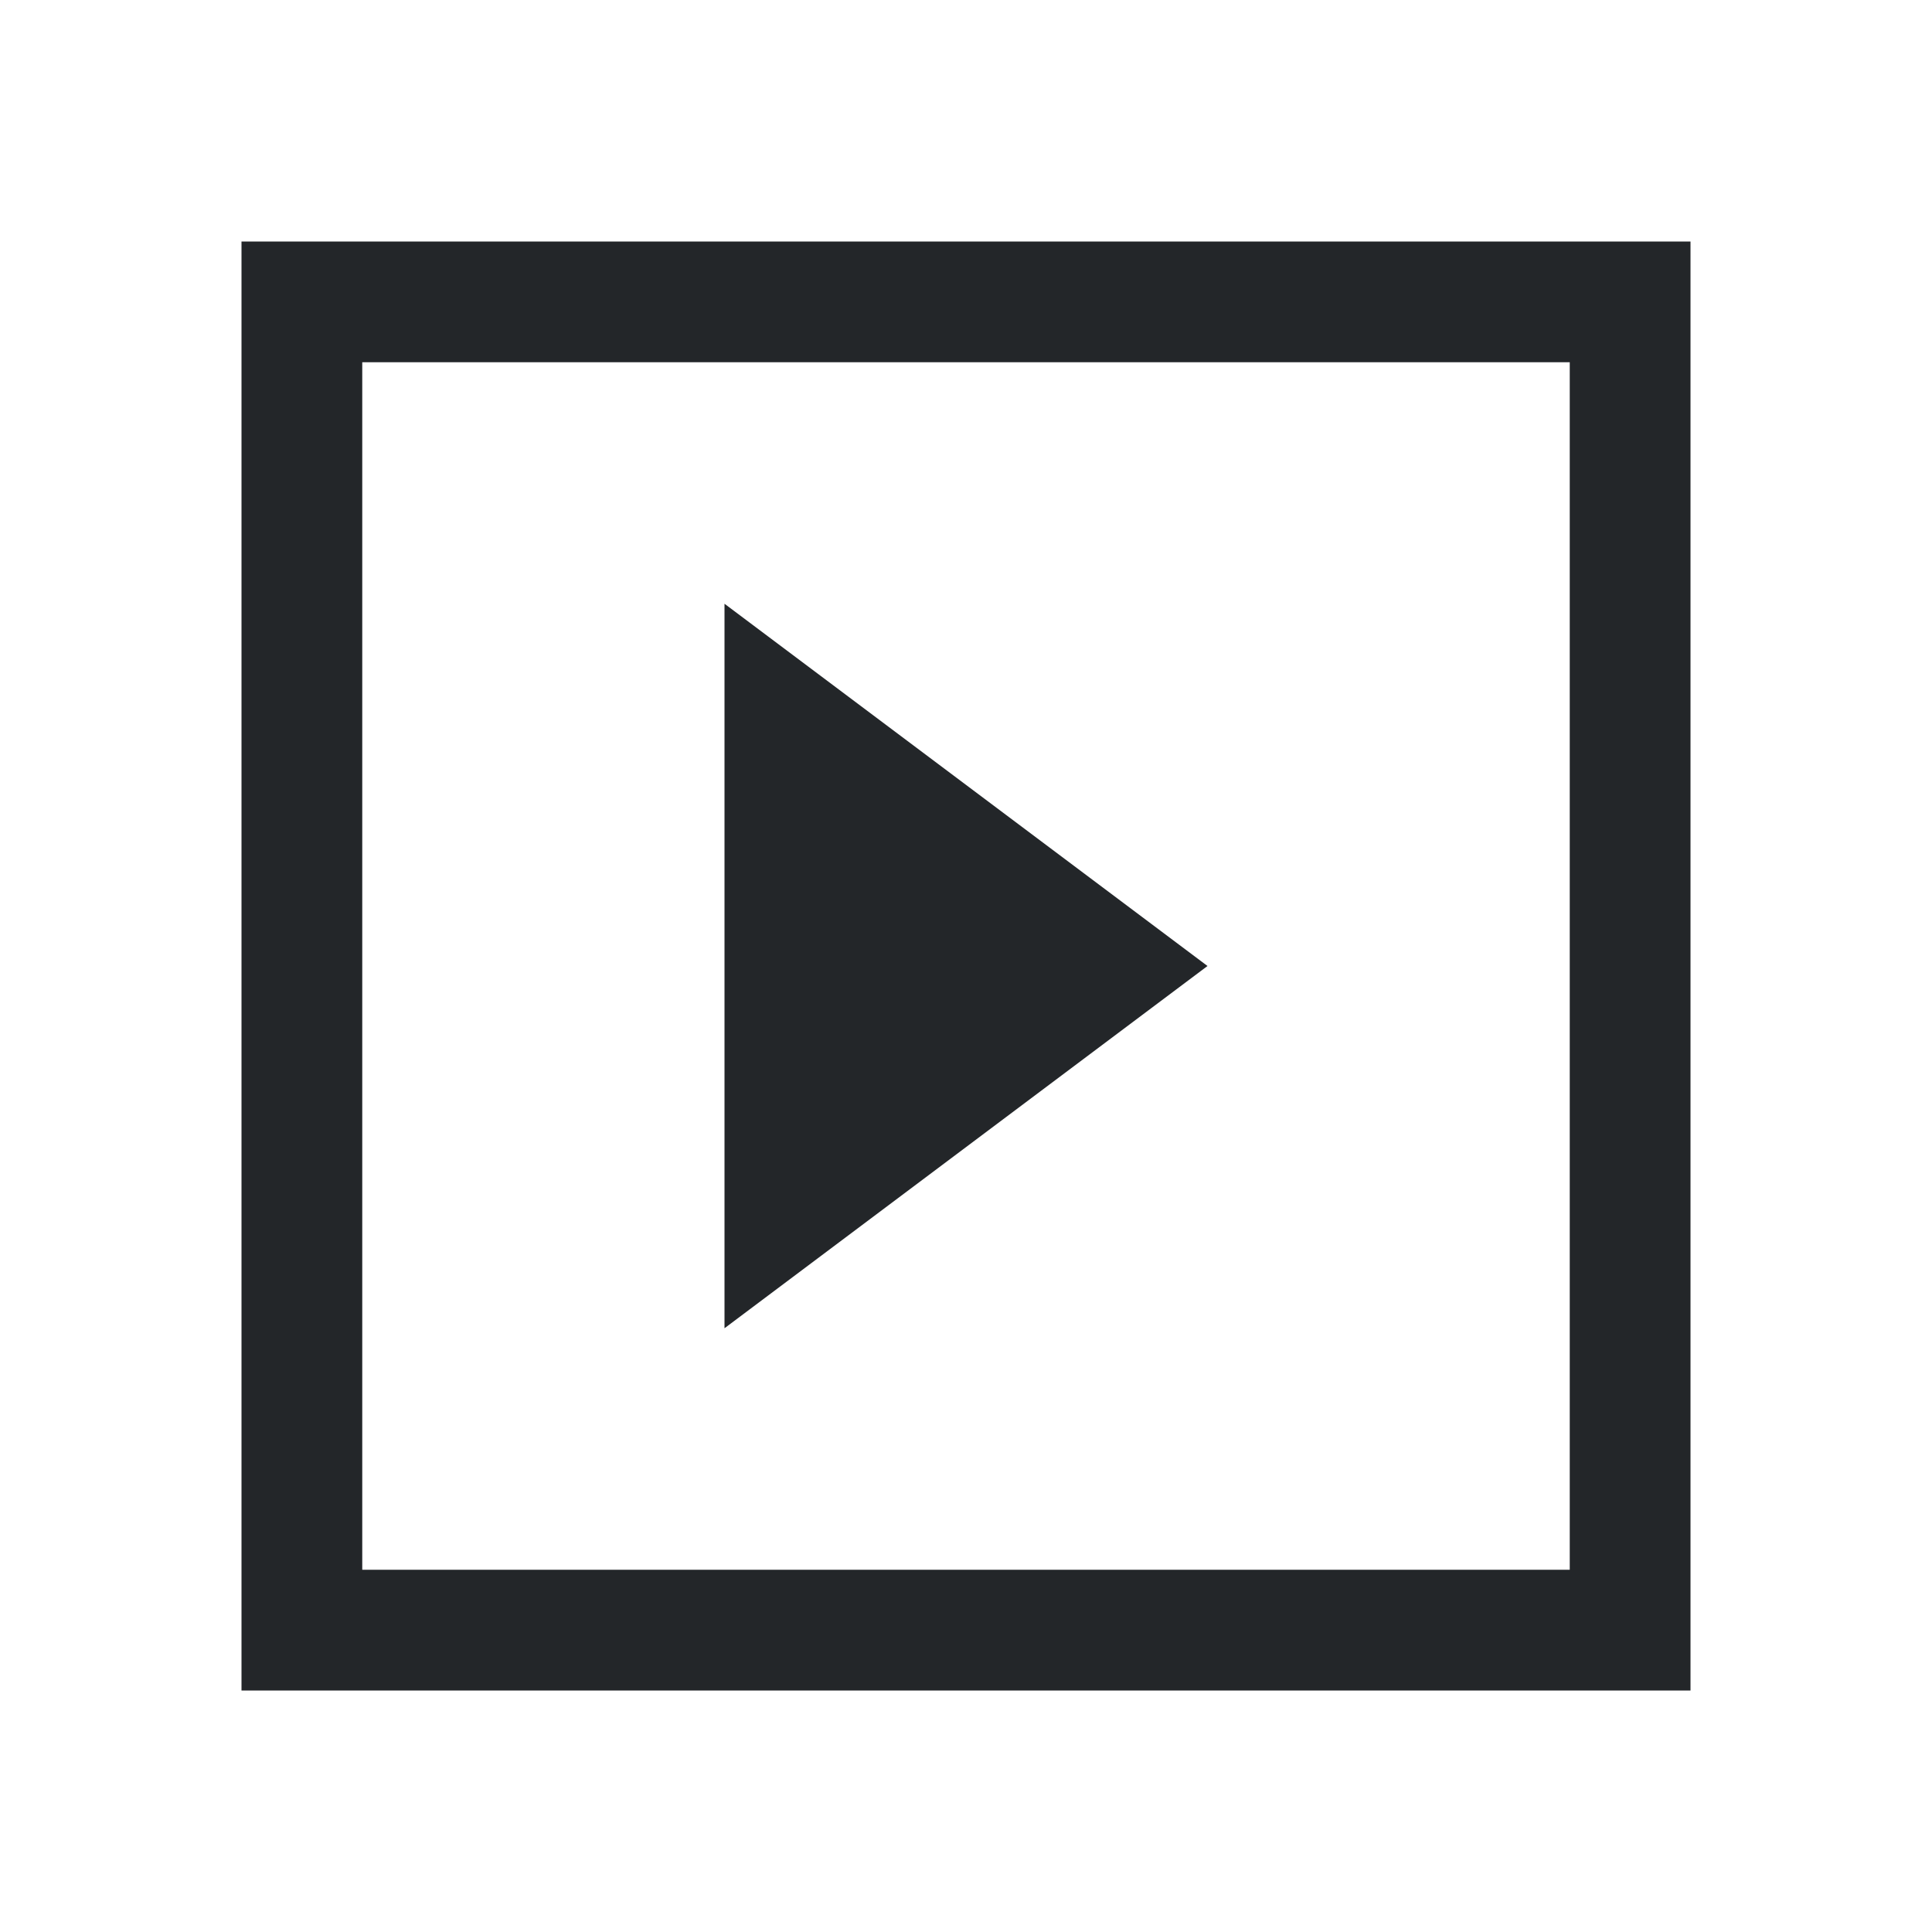
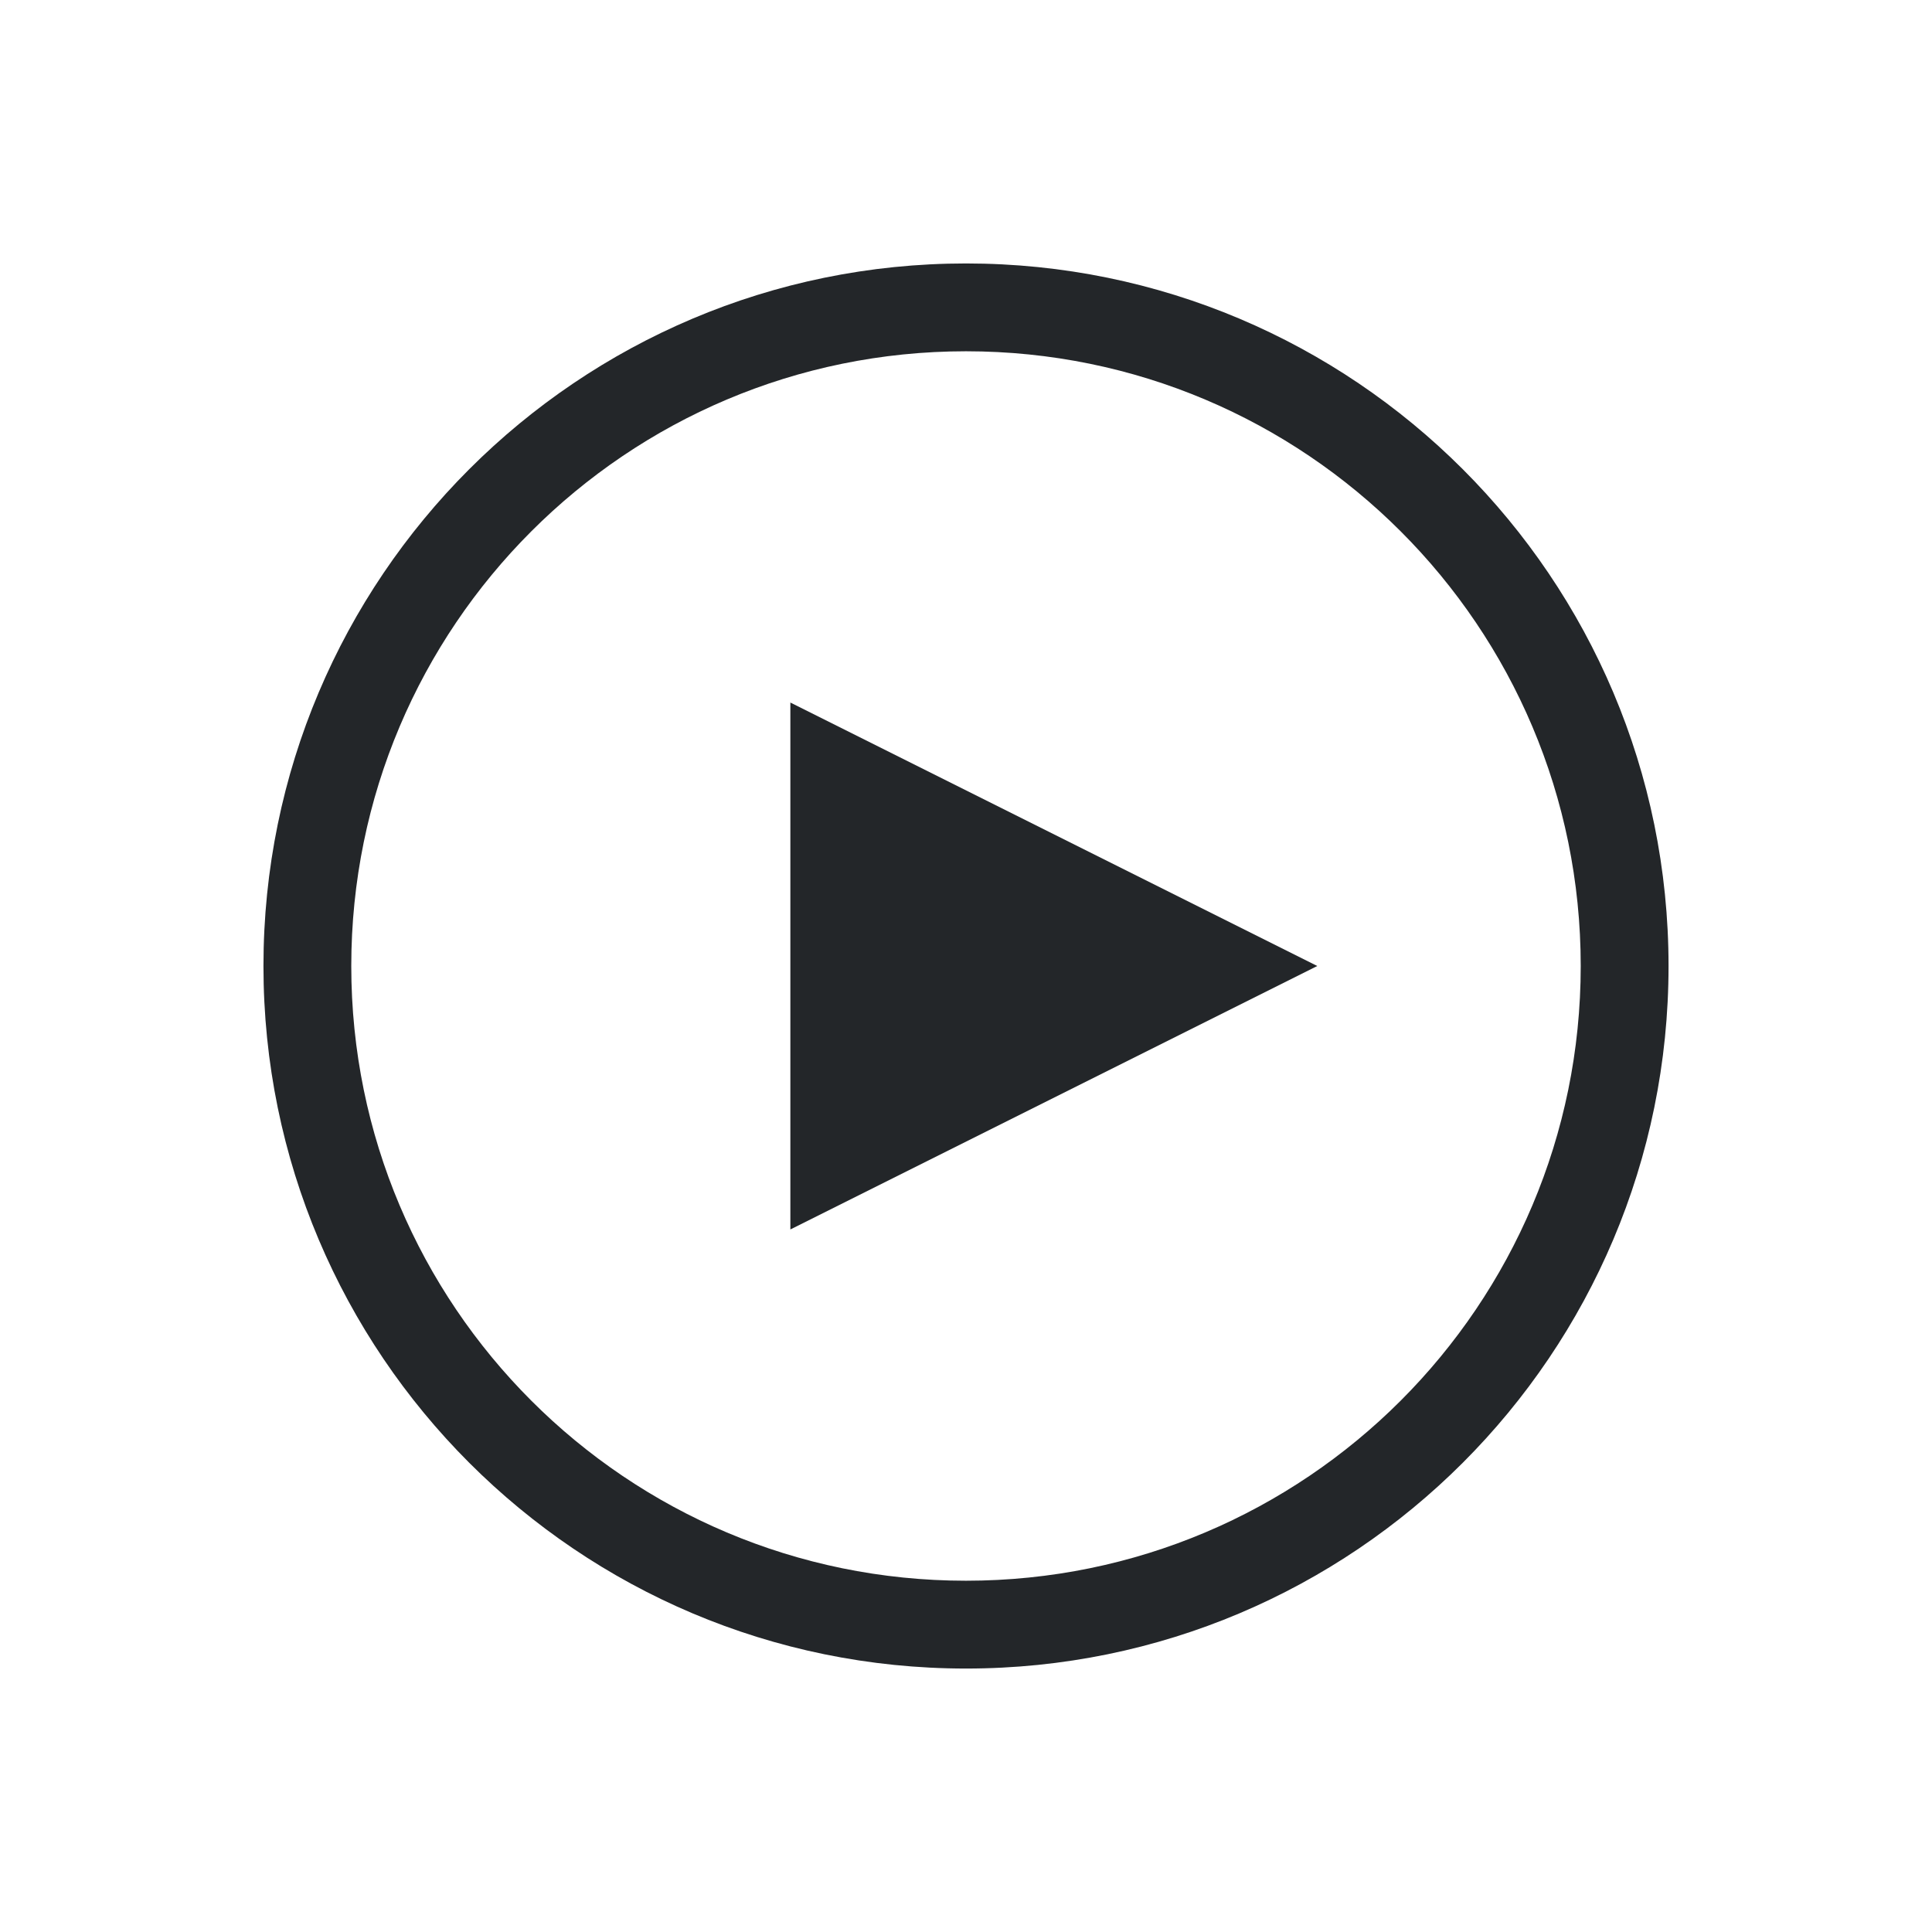
- <svg xmlns="http://www.w3.org/2000/svg" viewBox="0 0 24 24">
-   <defs id="defs3051">
-     <style type="text/css" id="current-color-scheme">
-       .ColorScheme-Text {
-         color:#232629;
-       }
-       </style>
-   </defs>
-   <g transform="translate(1,1)">
-     <path style="fill:currentColor;fill-opacity:1;stroke:none" d="m 2 2 0 18 18 0 L 20 2 2 2 Z m 1.5 1.5 15 0 0 15 -15 0 0 -15 z m 4.5 3 0 9 6 -4.5 -6 -4.5 z" class="ColorScheme-Text" />
+ <svg xmlns="http://www.w3.org/2000/svg" width="22" height="22" version="1.1" id="svg3">
+   <defs id="defs3" />
+   <style type="text/css" id="current-color-scheme">
+         .ColorScheme-Text {
+             color:#232629;
+         }
+     </style>
+   <g class="ColorScheme-Text" fill="currentColor" fill-rule="evenodd" id="g3">
+     <path d="m 11,3 a 8,8 0 0 0 -8,8 8,8 0 0 0 8,8 8,8 0 0 0 8,-8 8,8 0 0 0 -8,-8 z m 0,1 a 7,7 0 0 1 7,7 7,7 0 0 1 -7,7 7,7 0 0 1 -7,-7 7,7 0 0 1 7,-7 z" id="path2" />
+     <path d="M 9,14 15,11 9,8 Z" id="path3" />
  </g>
</svg>
